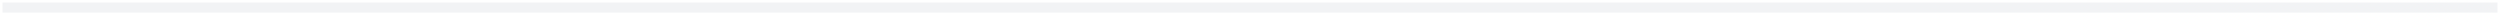
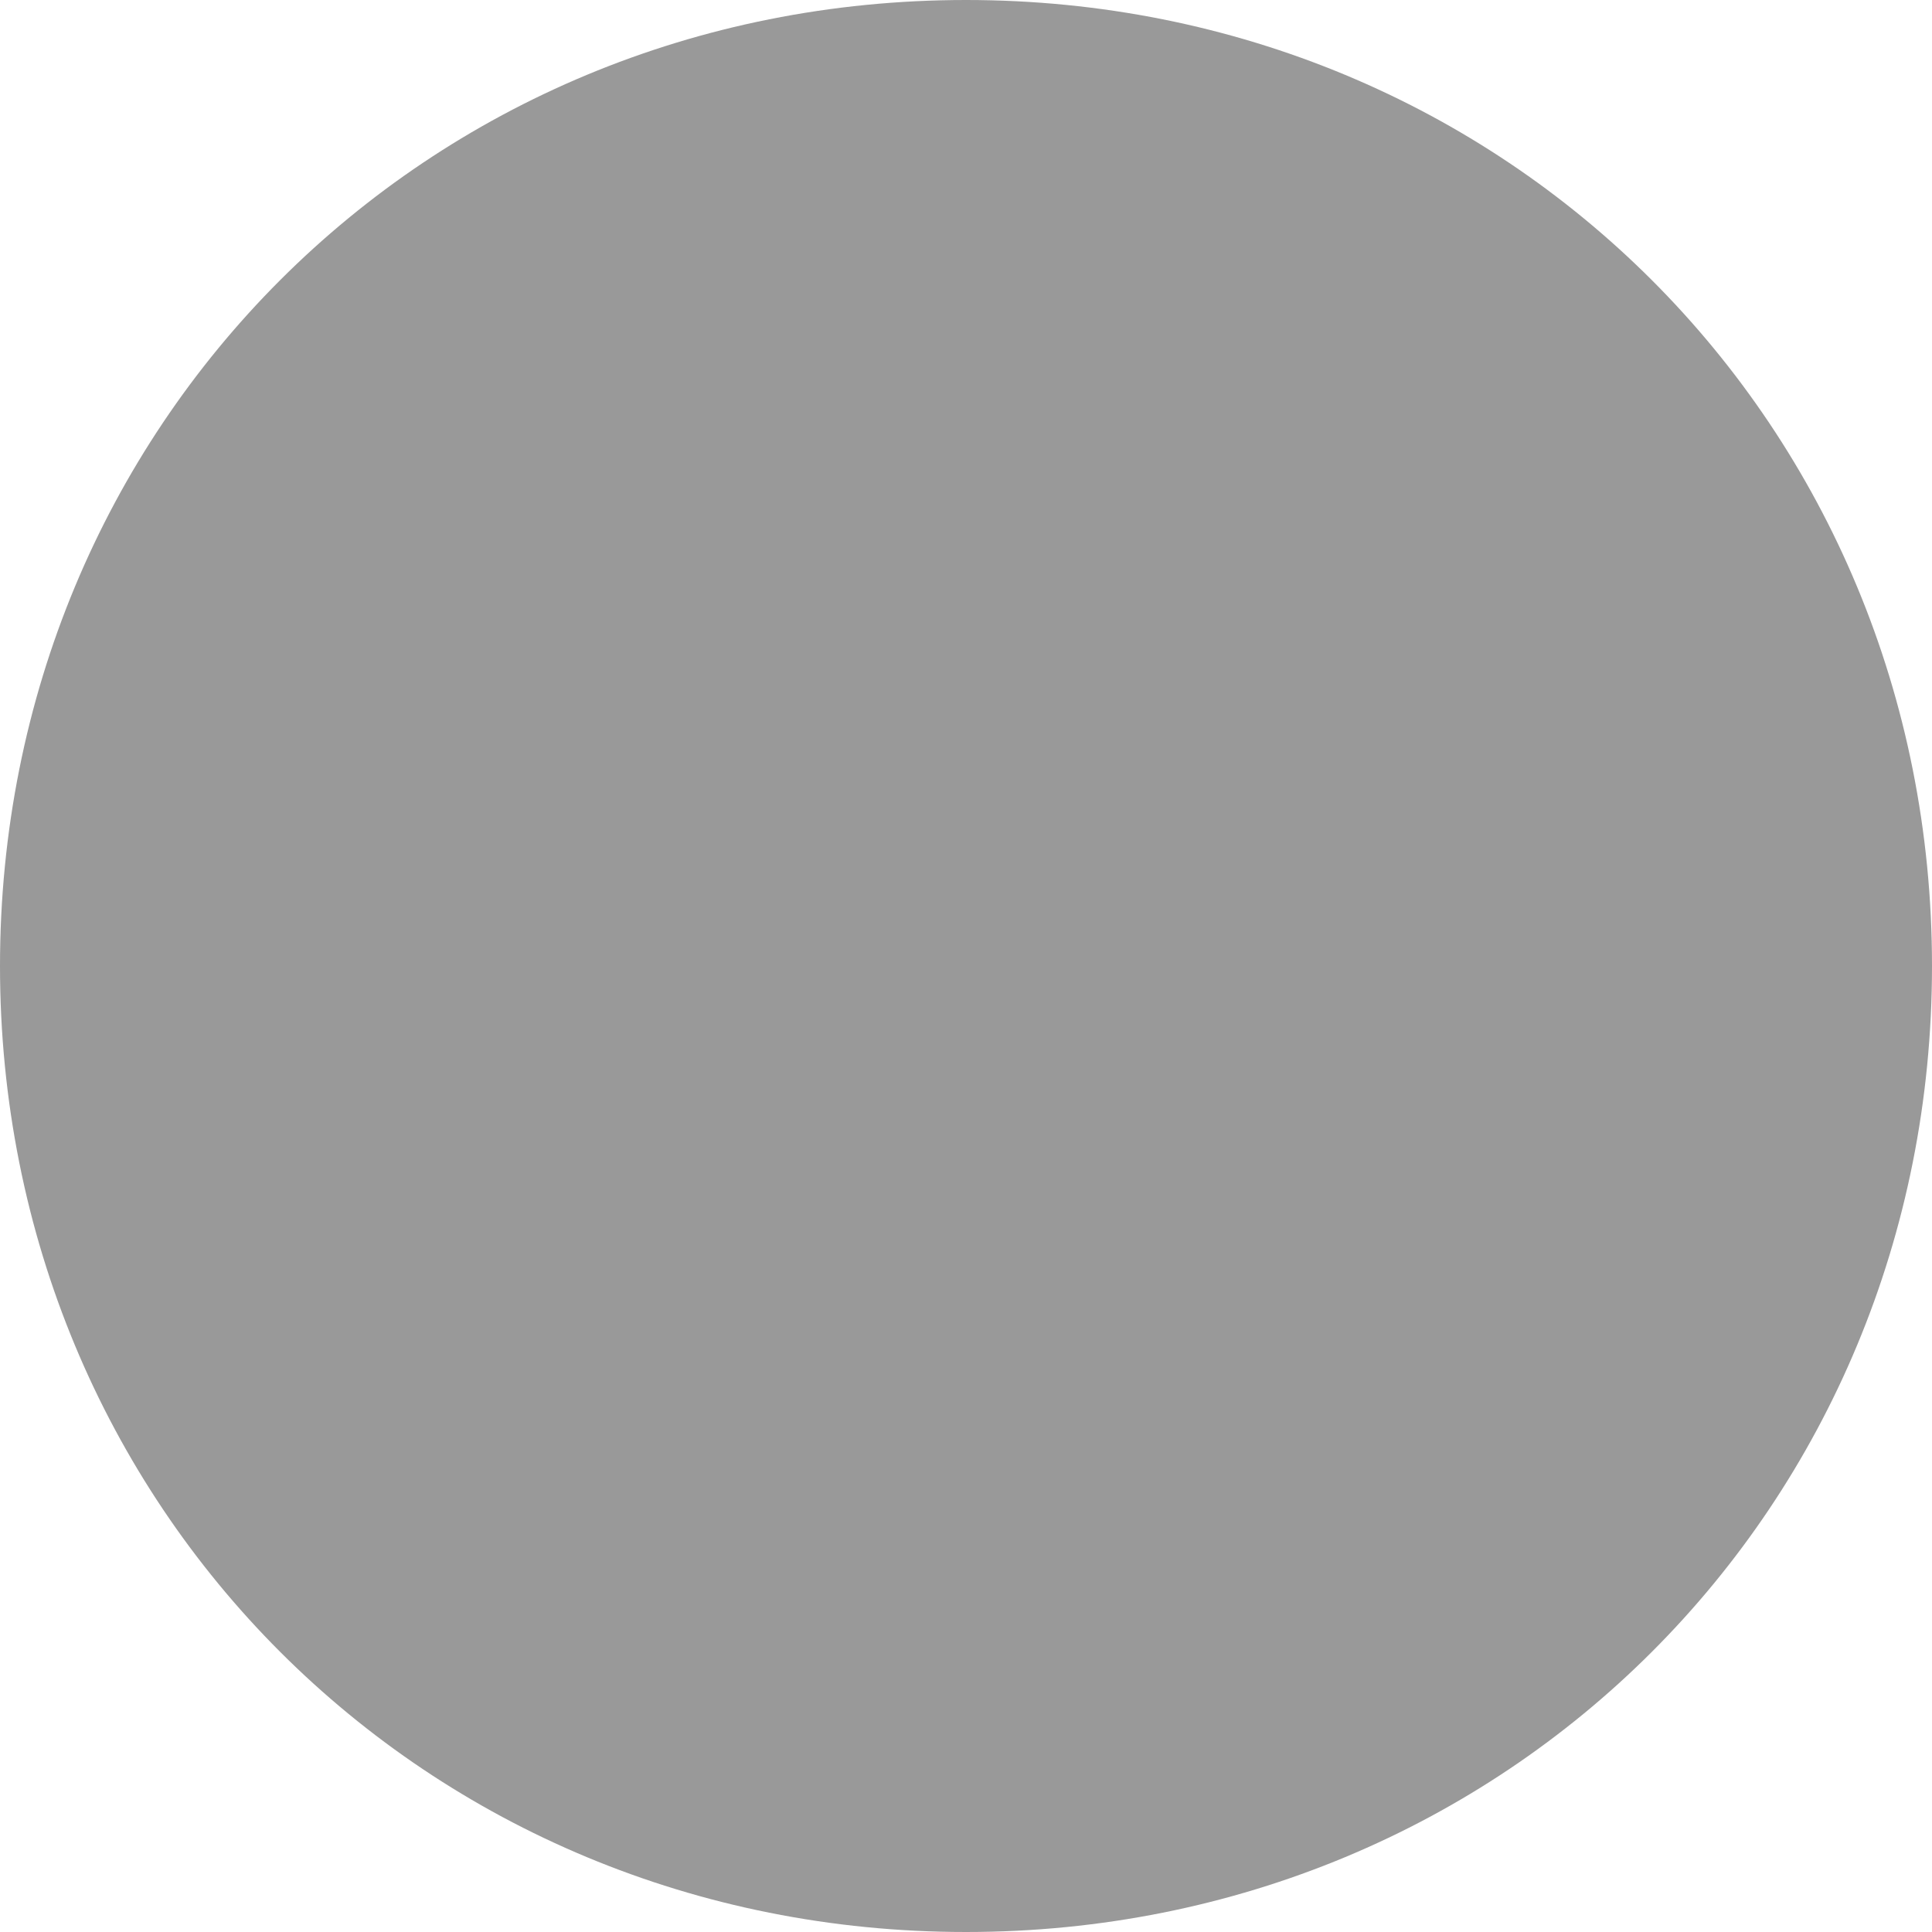
- <svg xmlns="http://www.w3.org/2000/svg" version="1.1" width="992px" height="6px">
-   <g transform="matrix(1 0 0 1 -495 -264 )">
-     <path d="M 496 265  L 1486 265  L 1486 269  L 496 269  L 496 265  Z " fill-rule="nonzero" fill="#f2f3f5" stroke="none" />
+ <svg xmlns="http://www.w3.org/2000/svg" version="1.1" width="7px" height="7px">
+   <g transform="matrix(1 0 0 1 -714 -858 )">
+     <path d="M 717.5 858  C 719.46 858  721 859.54  721 861.5  C 721 863.46  719.46 865  717.5 865  C 715.54 865  714 863.46  714 861.5  C 714 859.54  715.54 858  717.5 858  Z " fill-rule="nonzero" fill="#999999" stroke="none" />
  </g>
</svg>
